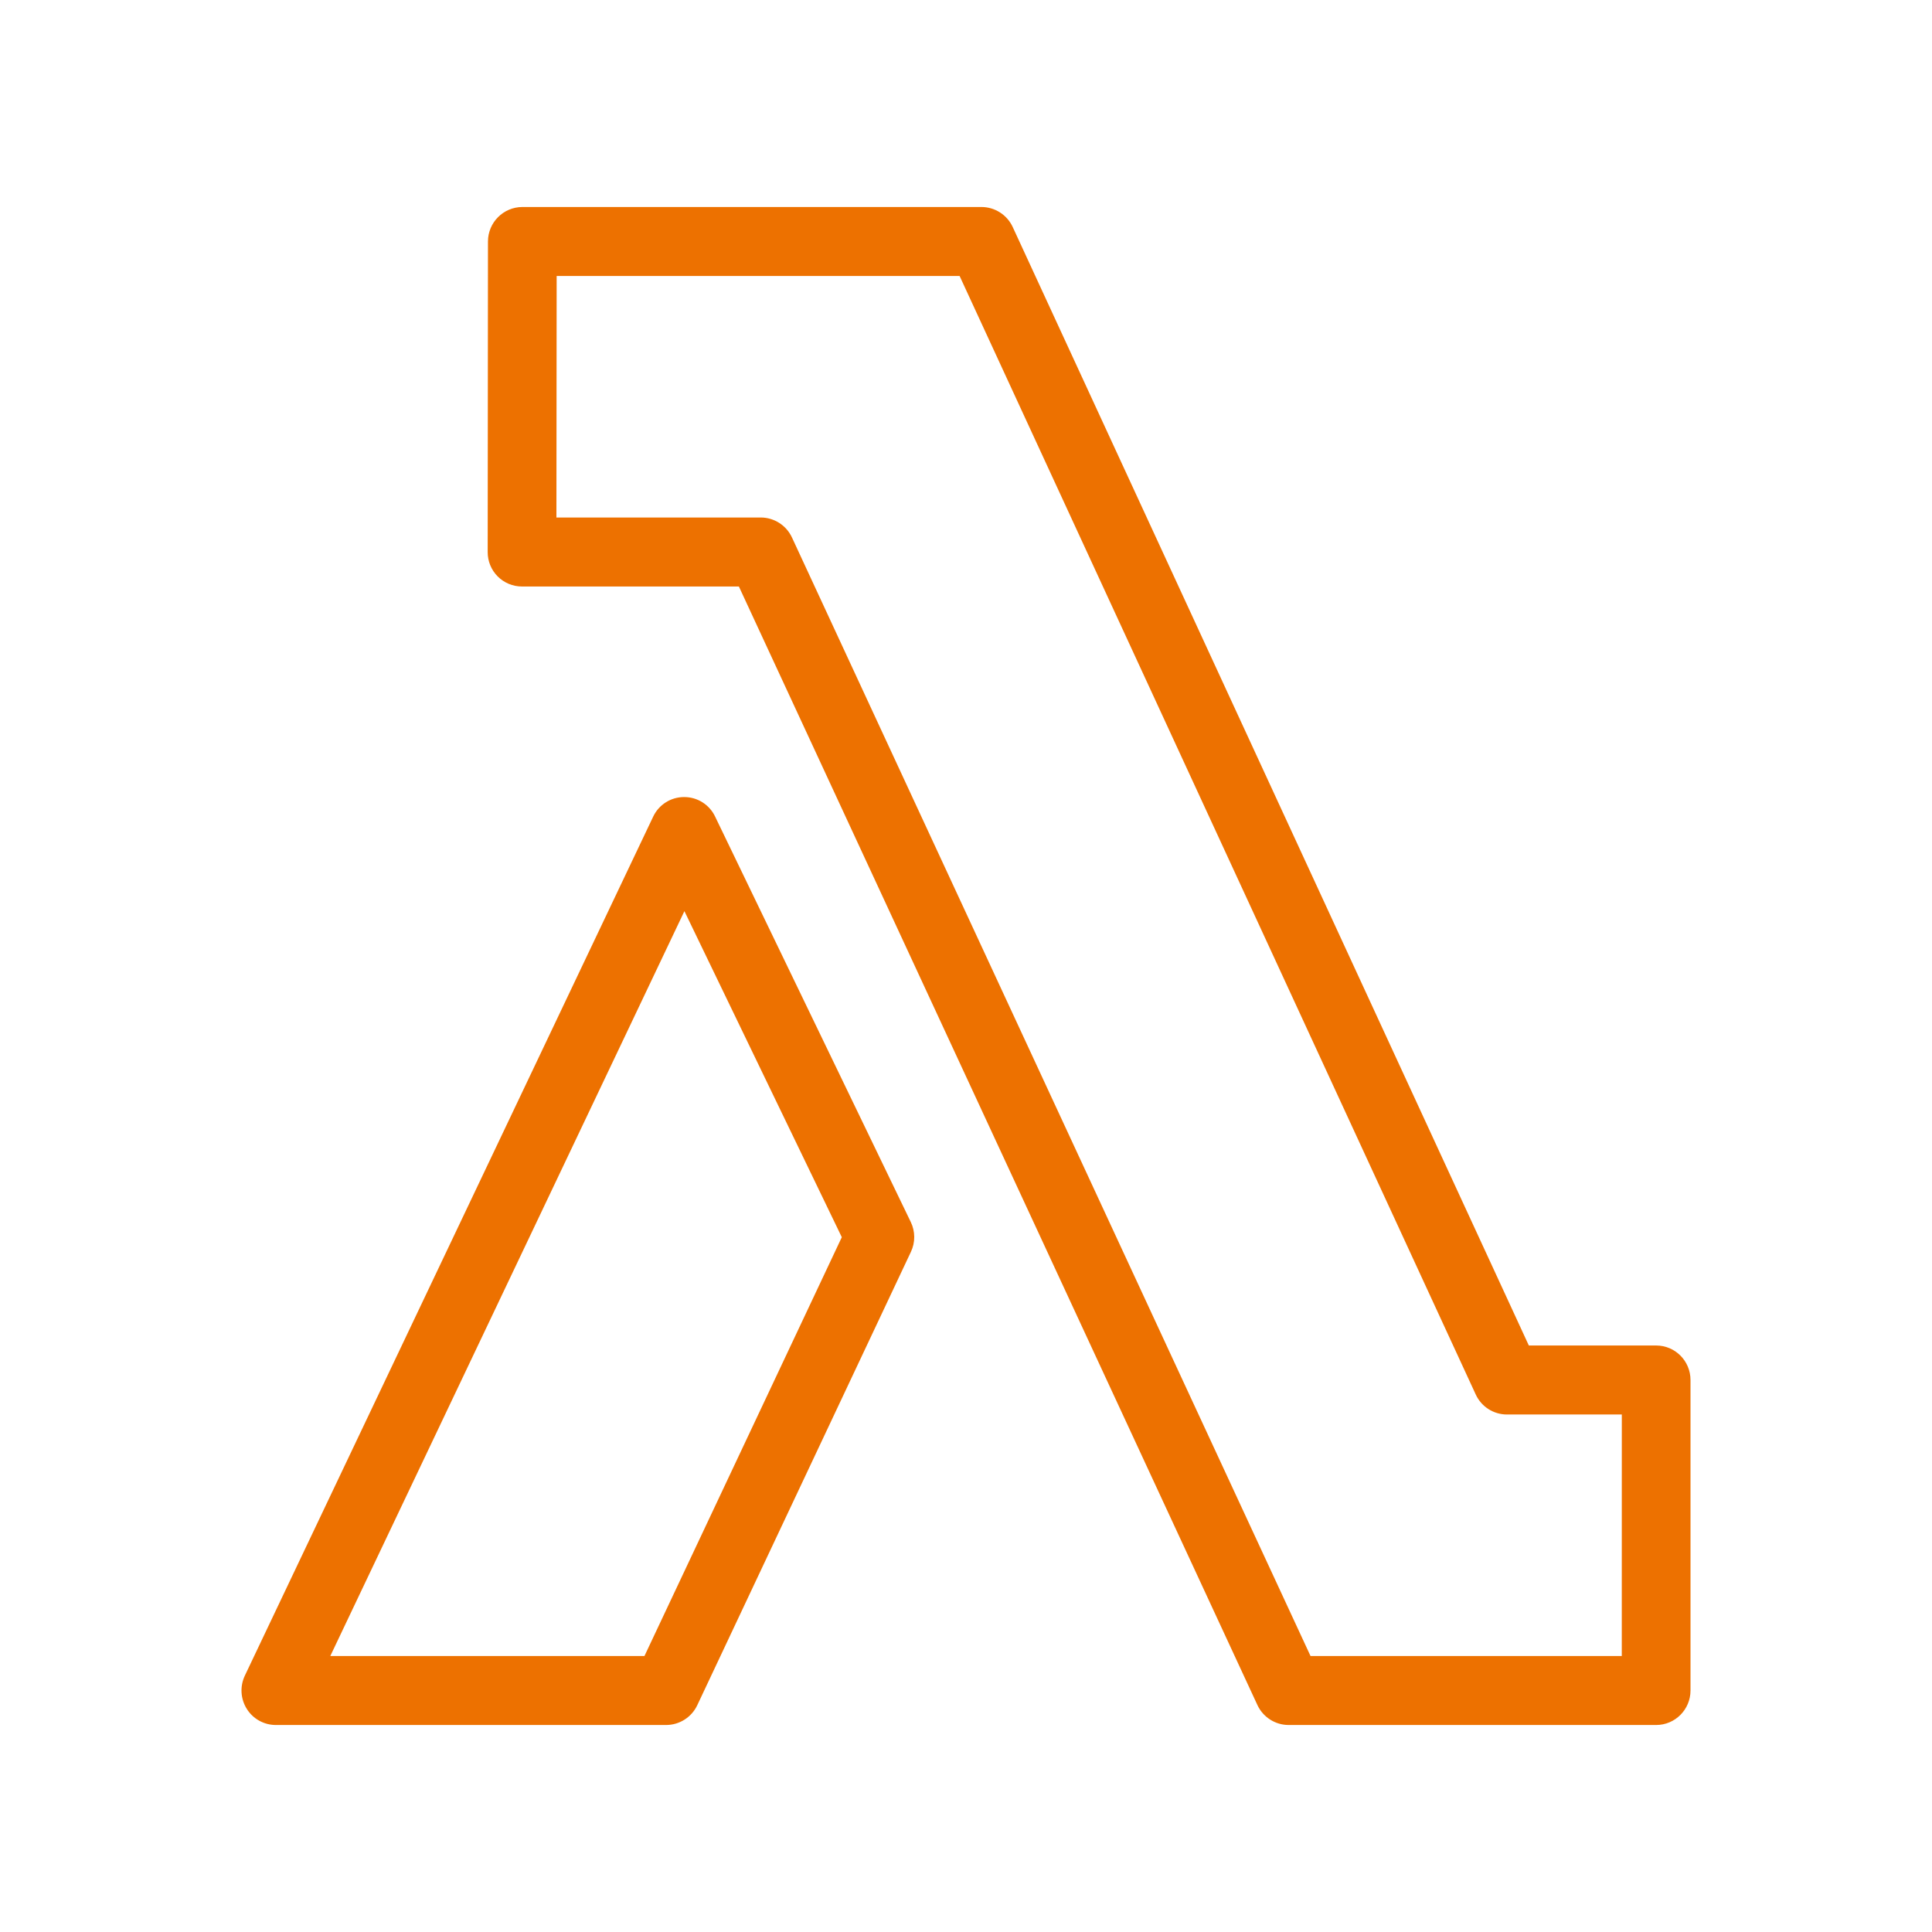
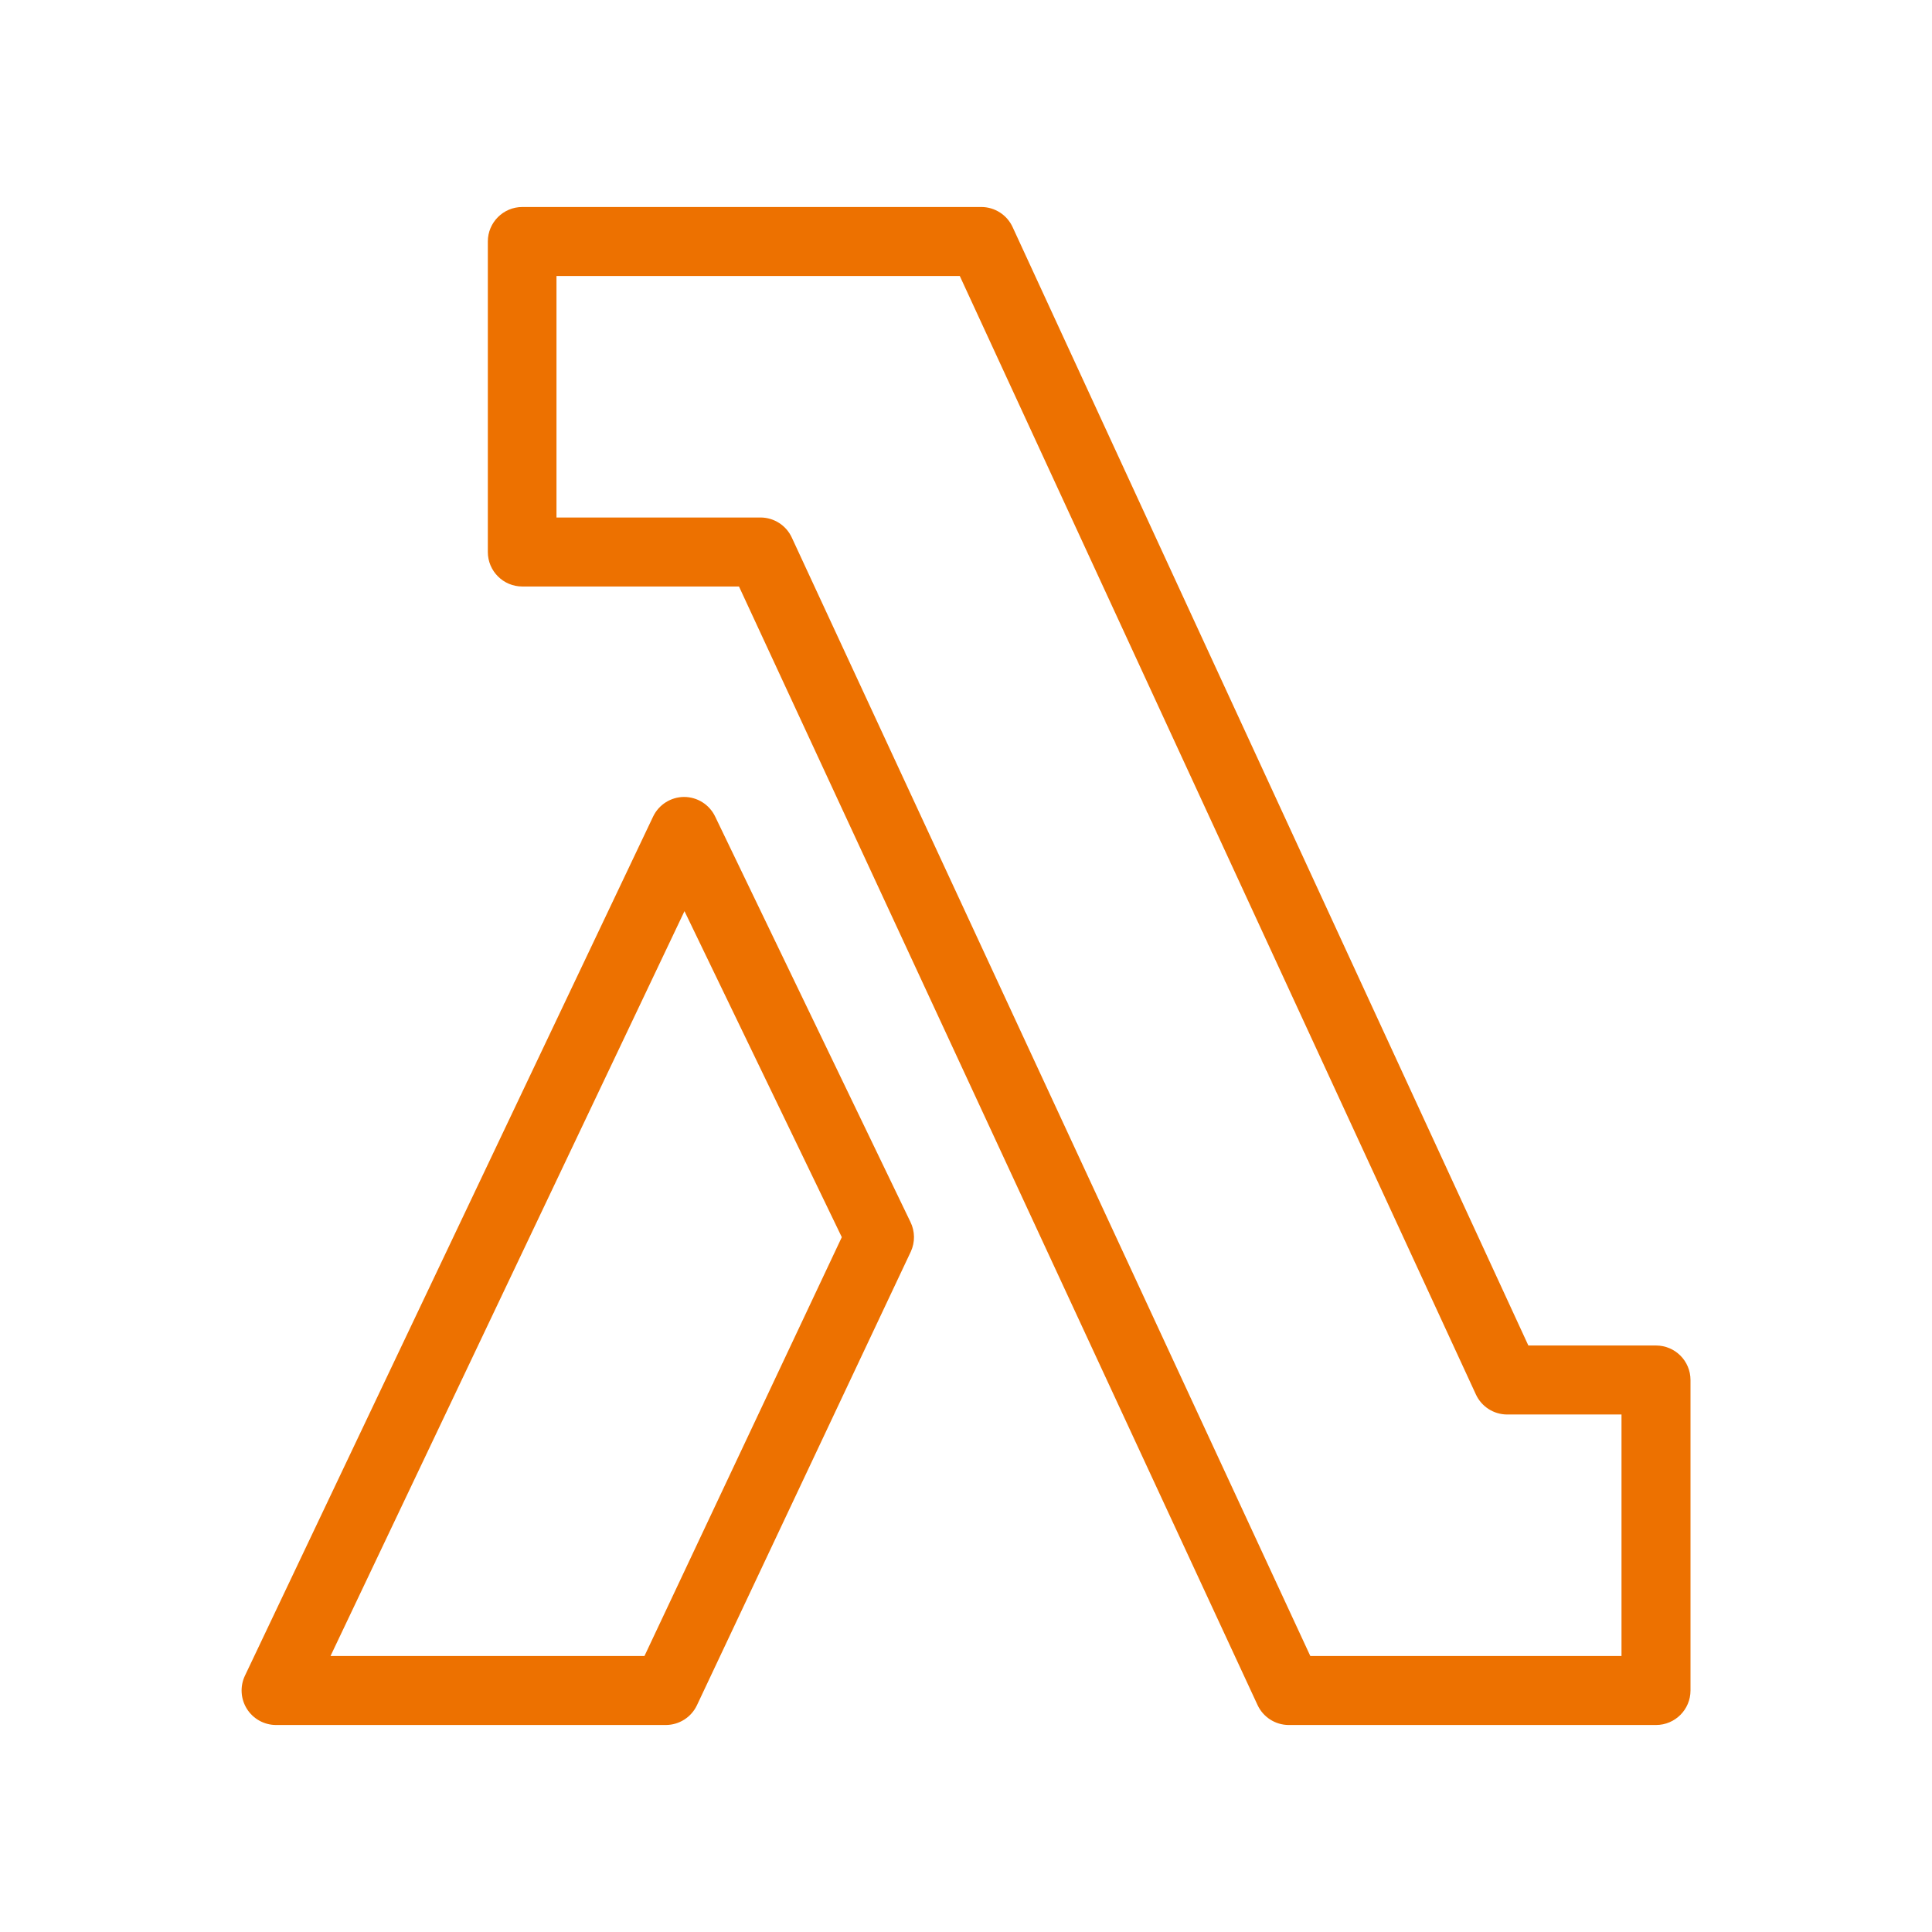
<svg xmlns="http://www.w3.org/2000/svg" viewBox="4 4 56 56">
-   <path fill="#ed7100" fill-rule="evenodd" d="M22.68 52h-9.106l10.264-21.59 4.562 9.451zm2.047-24.333a.99.99 0 0 0-.896-.564h-.003a.99.99 0 0 0-.896.569L11.097 52.569c-.147.31-.126.674.057.965.181.29.5.466.842.466H23.31a1 1 0 0 0 .9-.572l6.194-13.144a1 1 0 0 0-.005-.864zM51.008 52h-9.022L26.955 19.578a1 1 0 0 0-.903-.578h-5.924l.007-7h11.68l14.96 32.42c.163.354.516.58.904.58h3.33zm.996-9h-3.69l-14.96-32.42a1 1 0 0 0-.903-.58H19.14a1 1 0 0 0-.996.999l-.008 9A.993.993 0 0 0 19.131 21h6.286l15.03 32.422a1 1 0 0 0 .903.578h10.654c.55 0 .996-.448.996-1v-9c0-.552-.445-1-.996-1" />
+   <path fill="#ed7100" fill-rule="evenodd" d="M22.68 52h-9.1l10.26-21.59 4.56 9.45zm2.05-24.33a1 1 0 0 0-.9-.57 1 1 0 0 0-.9.57L11.1 52.57A1 1 0 0 0 12 54h11.3a1 1 0 0 0 .9-.57l6.2-13.15a1 1 0 0 0-.01-.86zM51 52h-9.02L26.95 19.58a1 1 0 0 0-.9-.58h-5.92v-7h11.69l14.96 32.42a1 1 0 0 0 .9.58H51zm1-9h-3.7L33.35 10.58a1 1 0 0 0-.9-.58H19.14a1 1 0 0 0-1 1v9a1 1 0 0 0 1 1h6.28l15.03 32.42a1 1 0 0 0 .9.58H52a1 1 0 0 0 1-1v-9a1 1 0 0 0-1-1" />
</svg>
